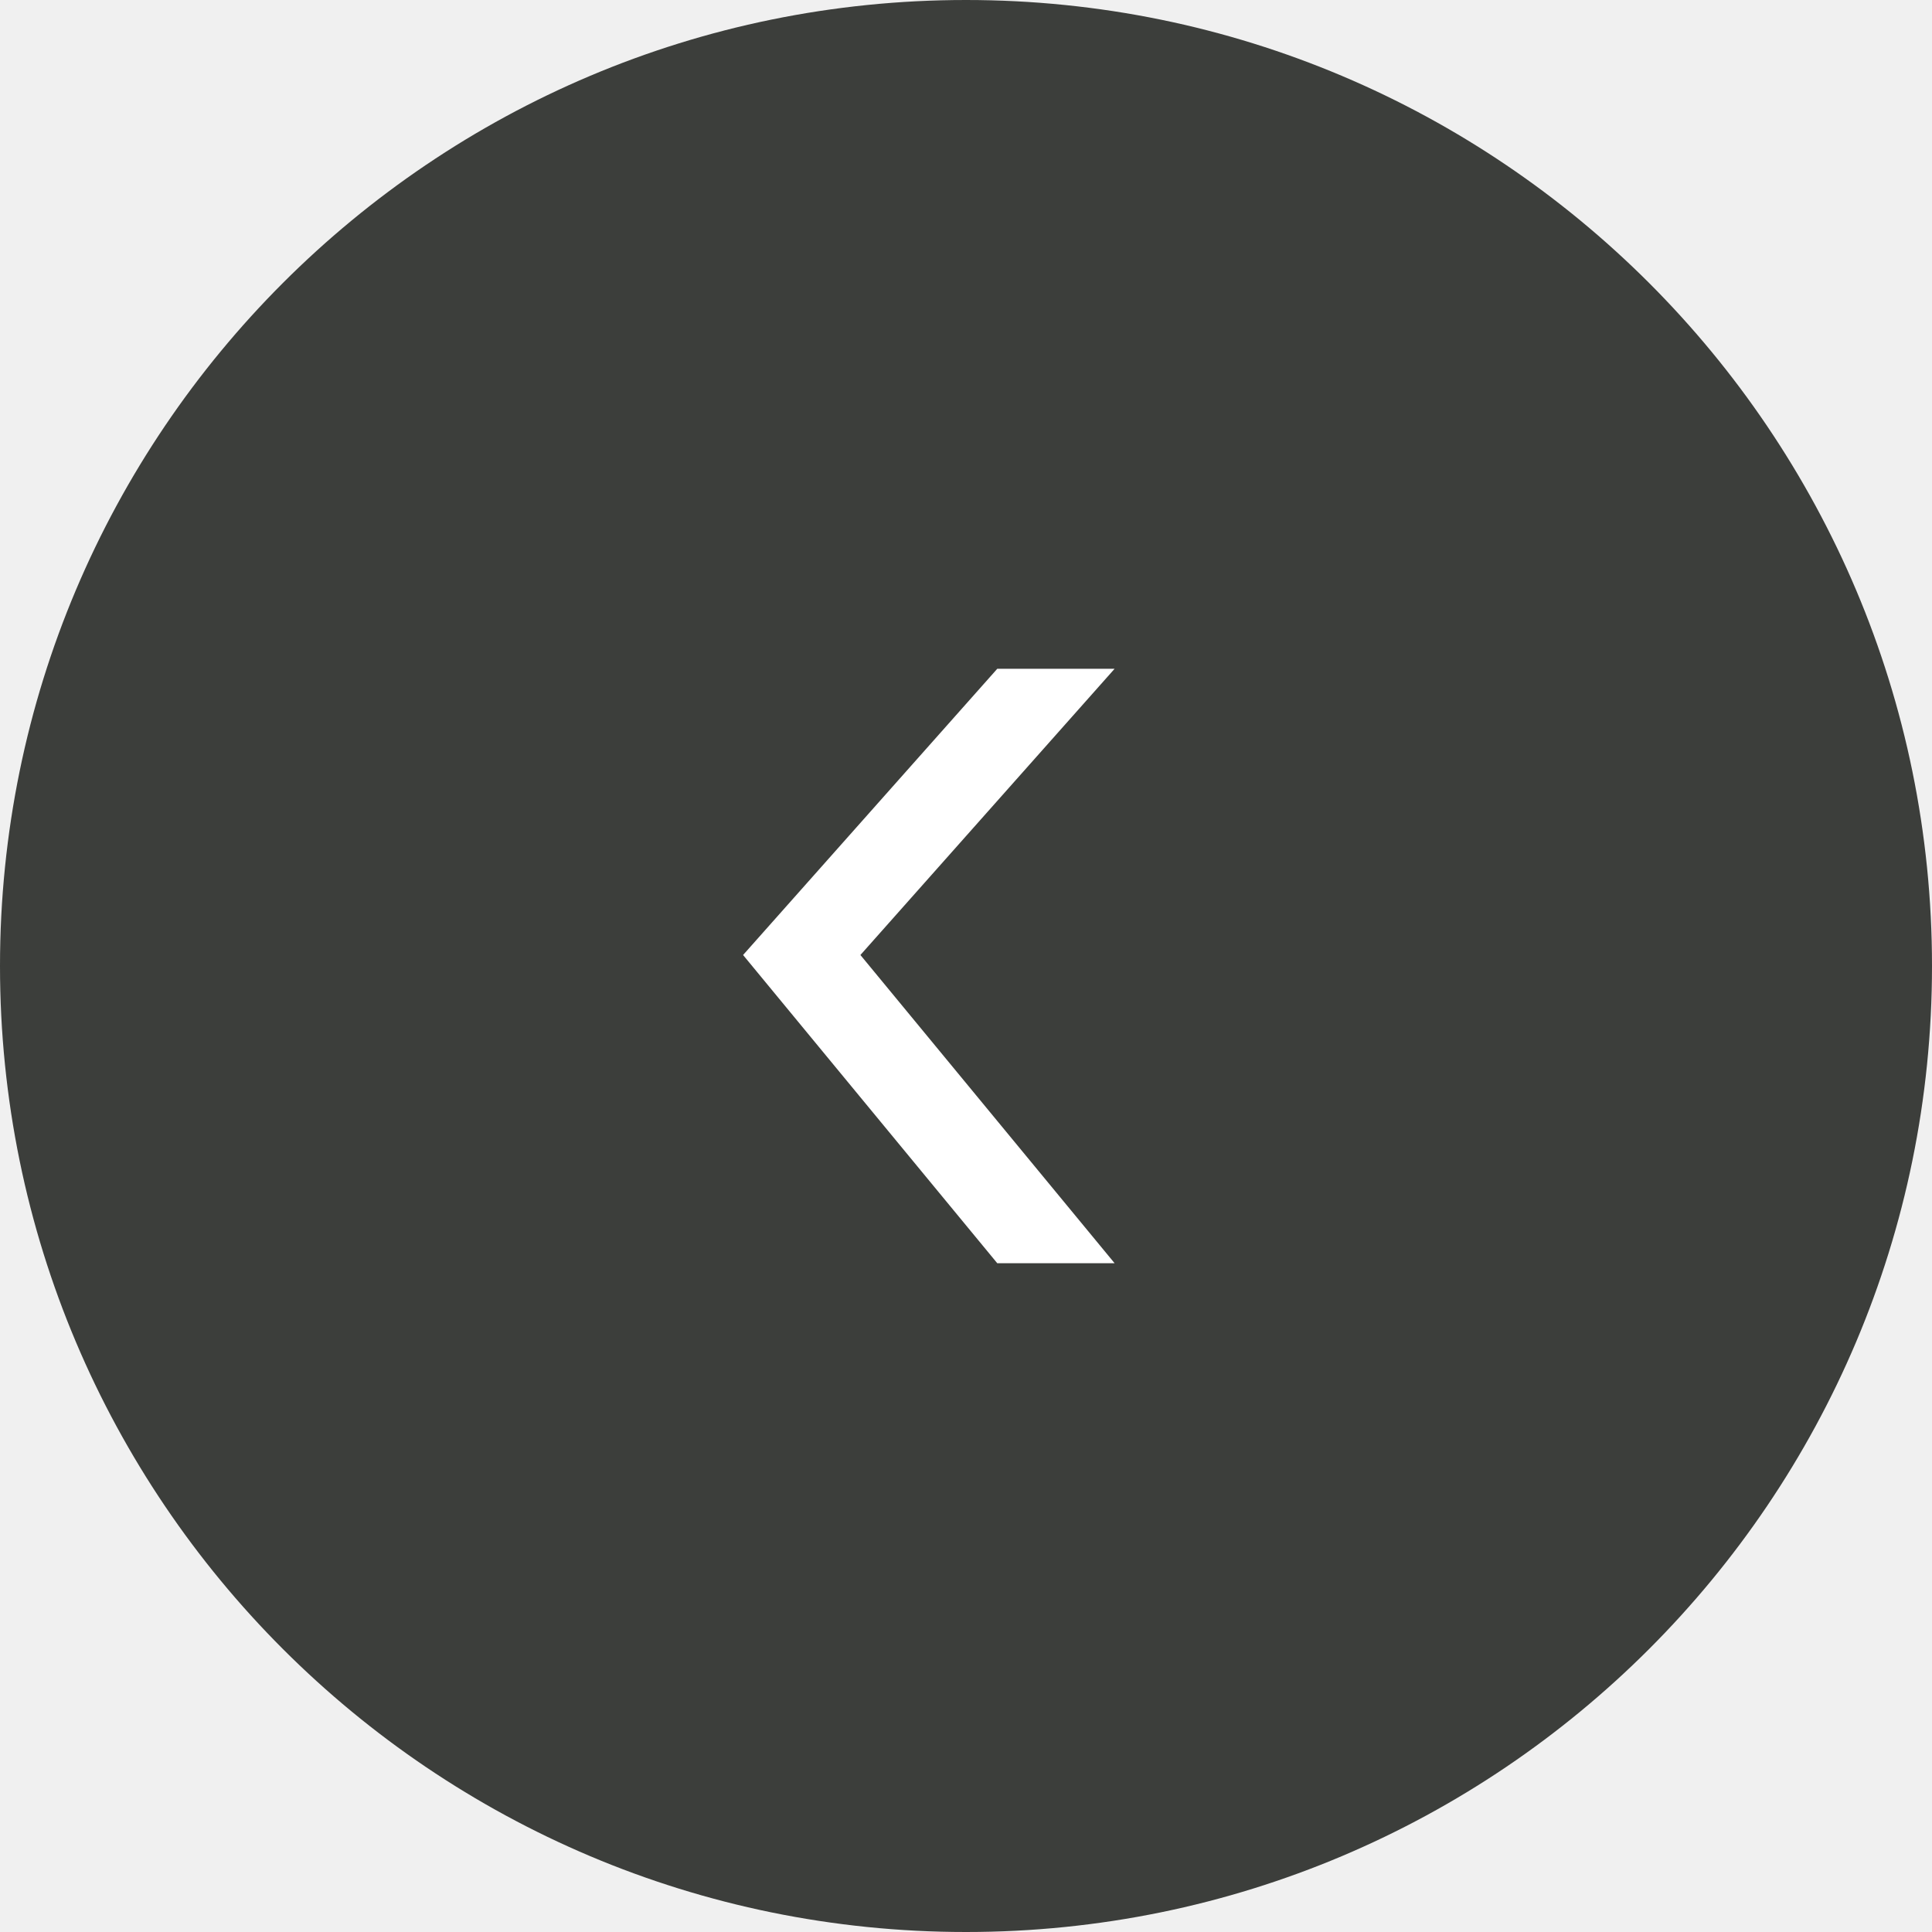
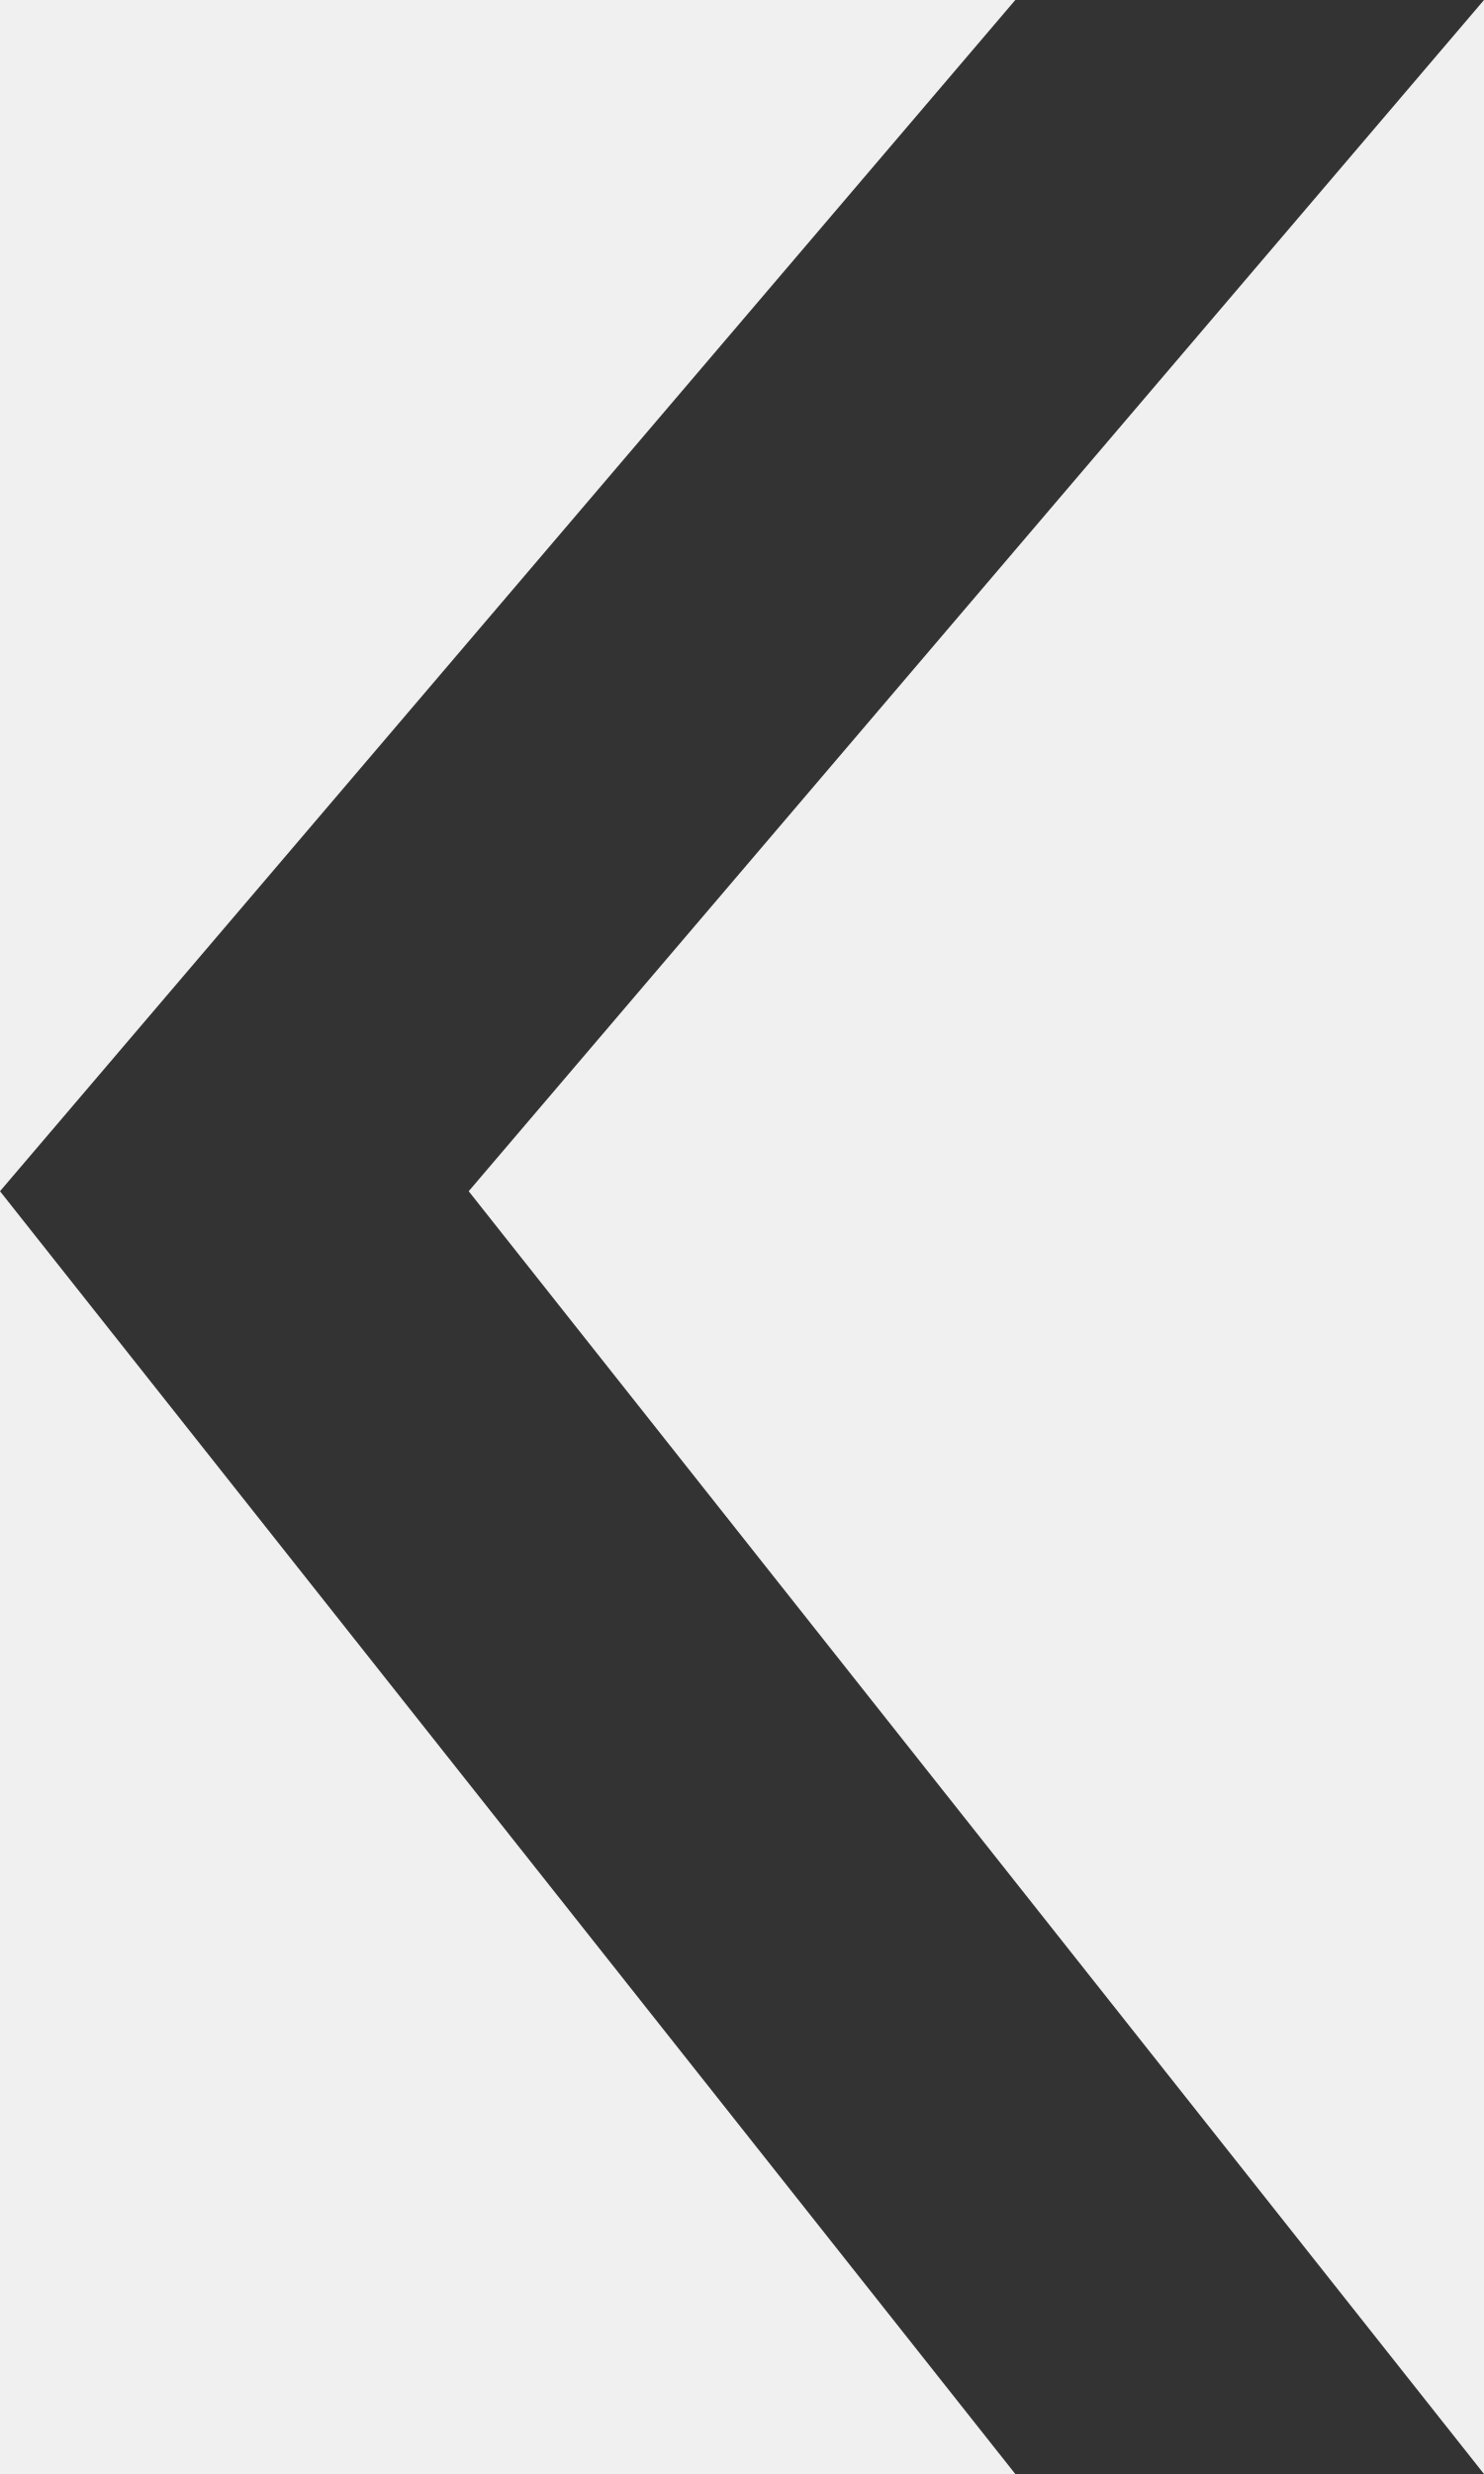
- <svg xmlns="http://www.w3.org/2000/svg" fill="none" version="1.1" width="26" height="26" viewBox="0 0 26 26">
-   <g transform="matrix(-1,0,0,-1,52,52)">
-     <g>
-       <ellipse cx="39" cy="39" rx="13" ry="13" fill="#3C3E3B" fill-opacity="1" />
-     </g>
-     <g>
-       <path d="M42,39.148L38.579,35L37,35L40.421,39.148L37,43L38.579,43L42,39.148Z" fill="#FFFFFF" fill-opacity="1" style="mix-blend-mode:passthrough" />
-     </g>
+ <svg xmlns="http://www.w3.org/2000/svg" fill="none" version="1.1" width="6" height="10" viewBox="0 0 6 10">
+   <g transform="matrix(-1,0,0,-1,12,20)">
+     <path d="M12,15.185L7.895,10L6,10L10.105,15.185L6,20L7.895,20L12,15.185Z" fill="#333333" fill-opacity="1" style="mix-blend-mode:passthrough" />
  </g>
</svg>
